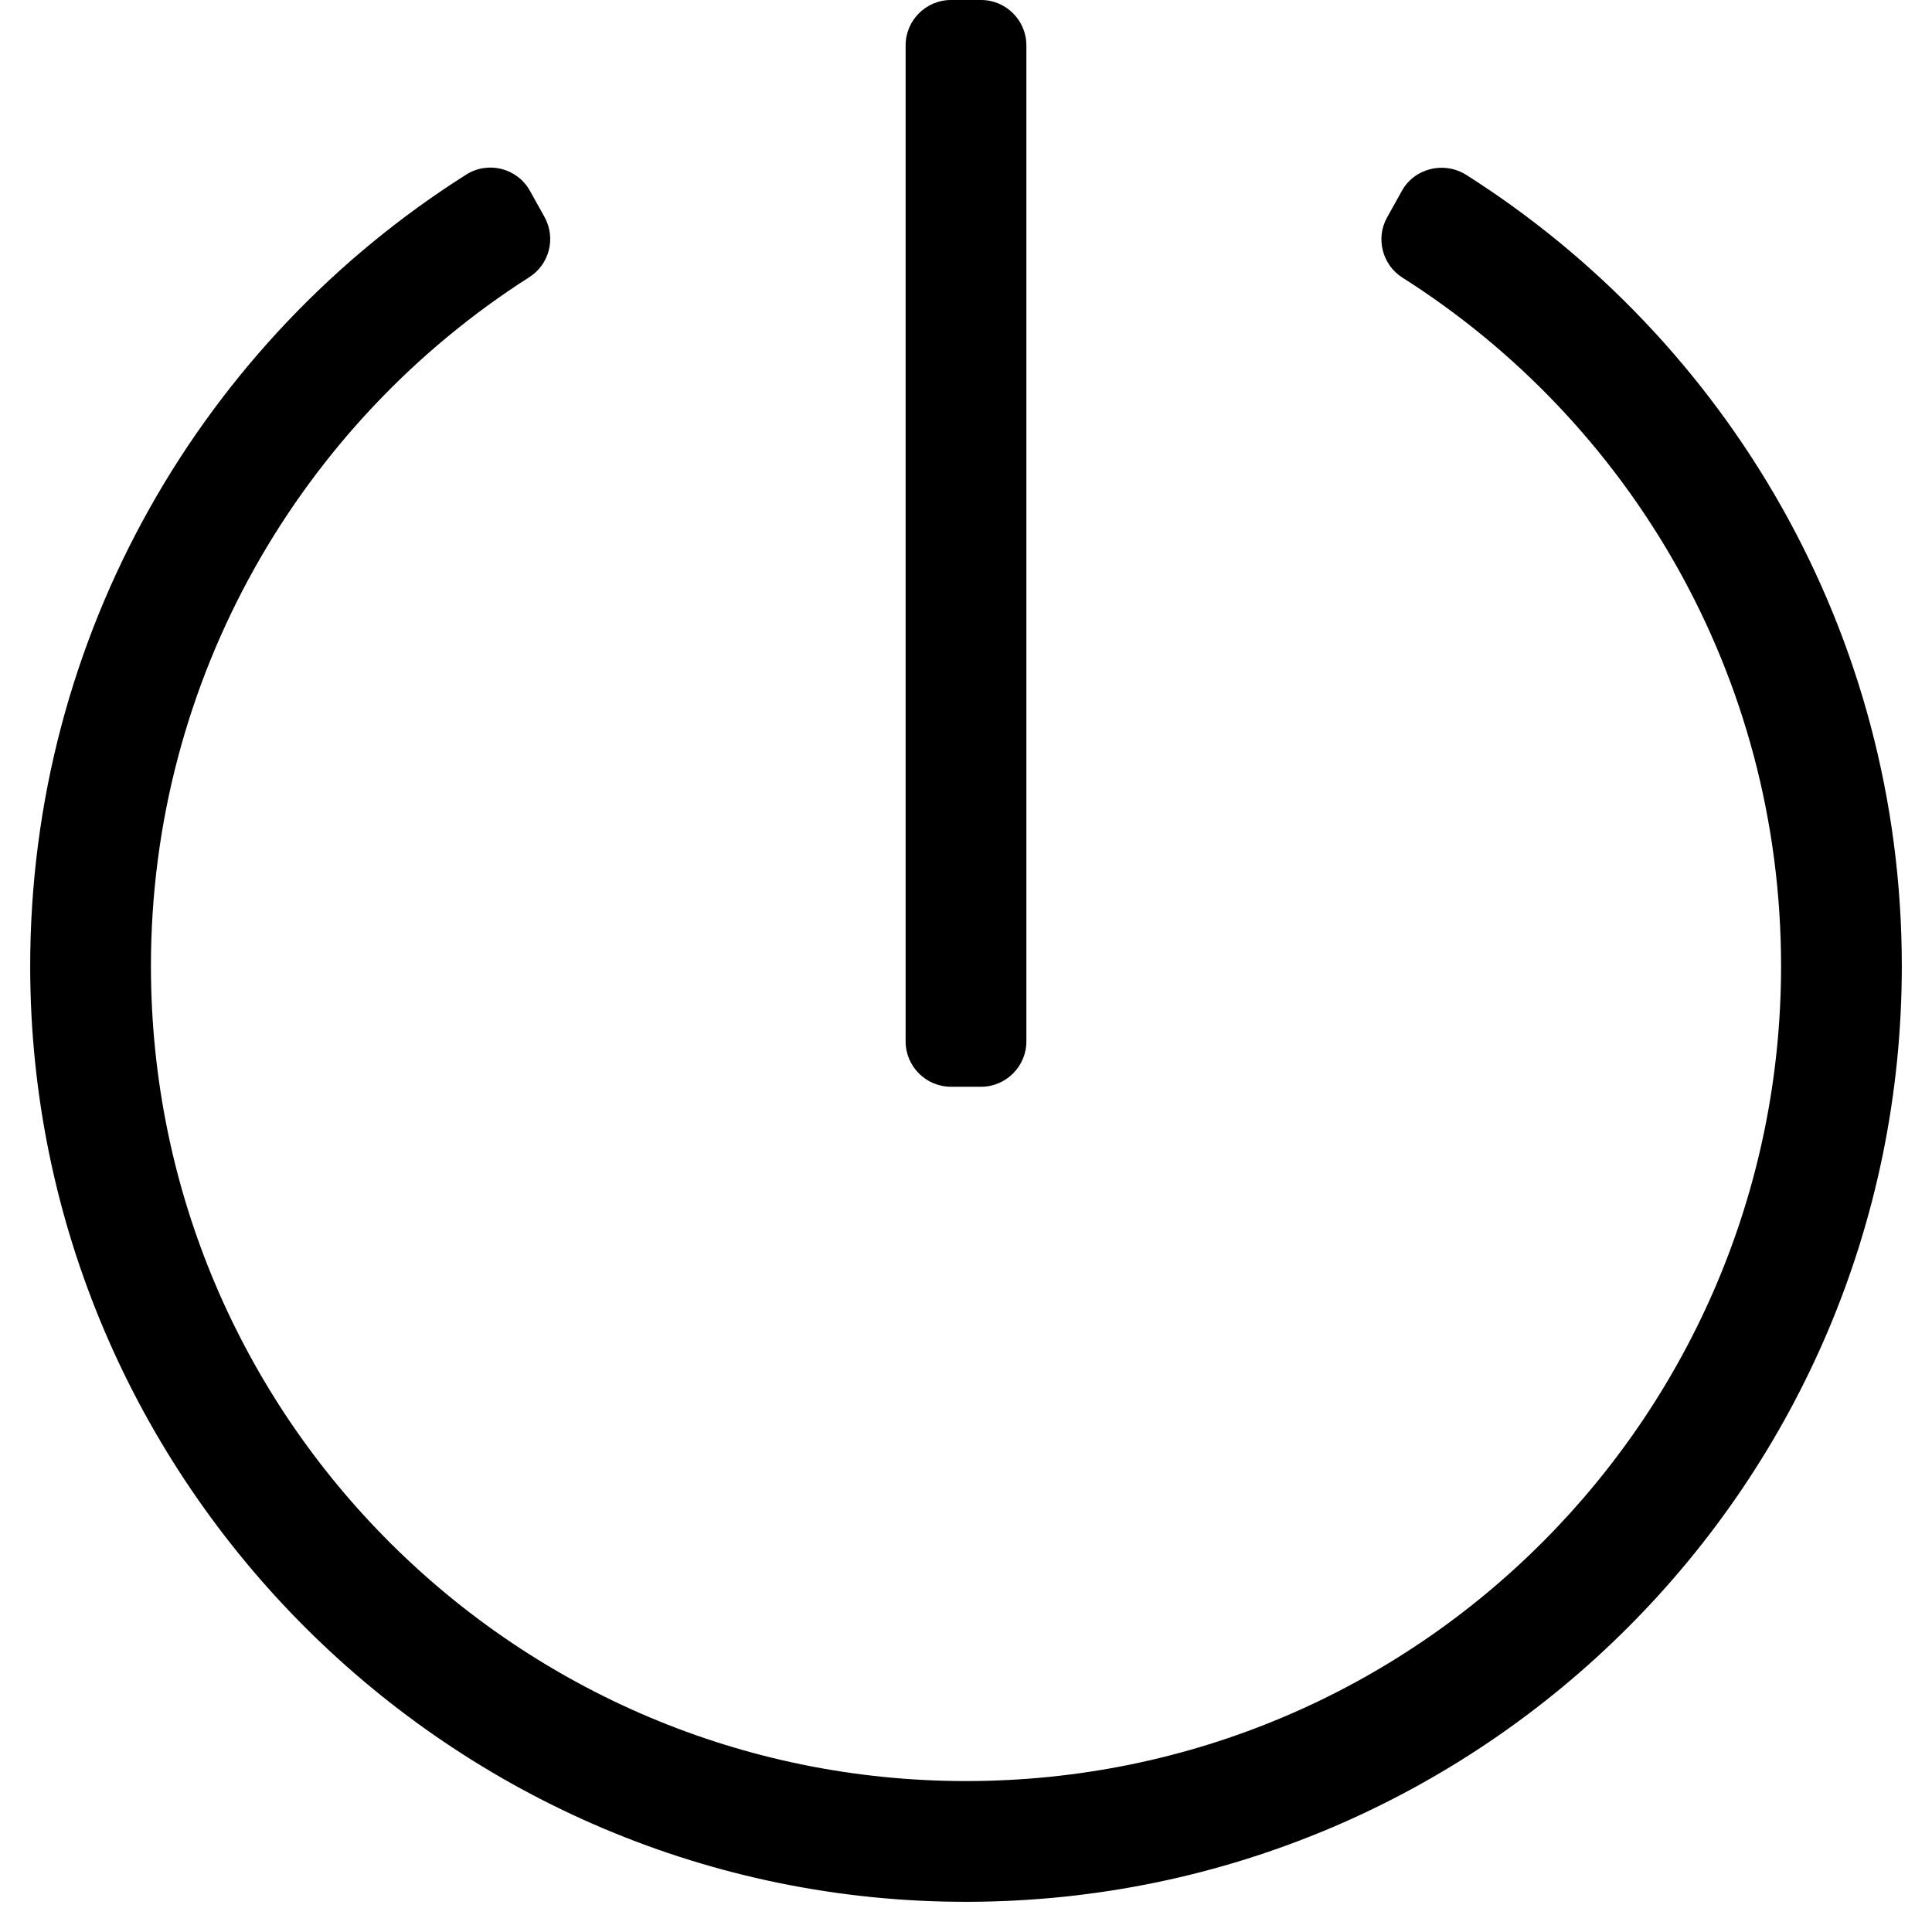
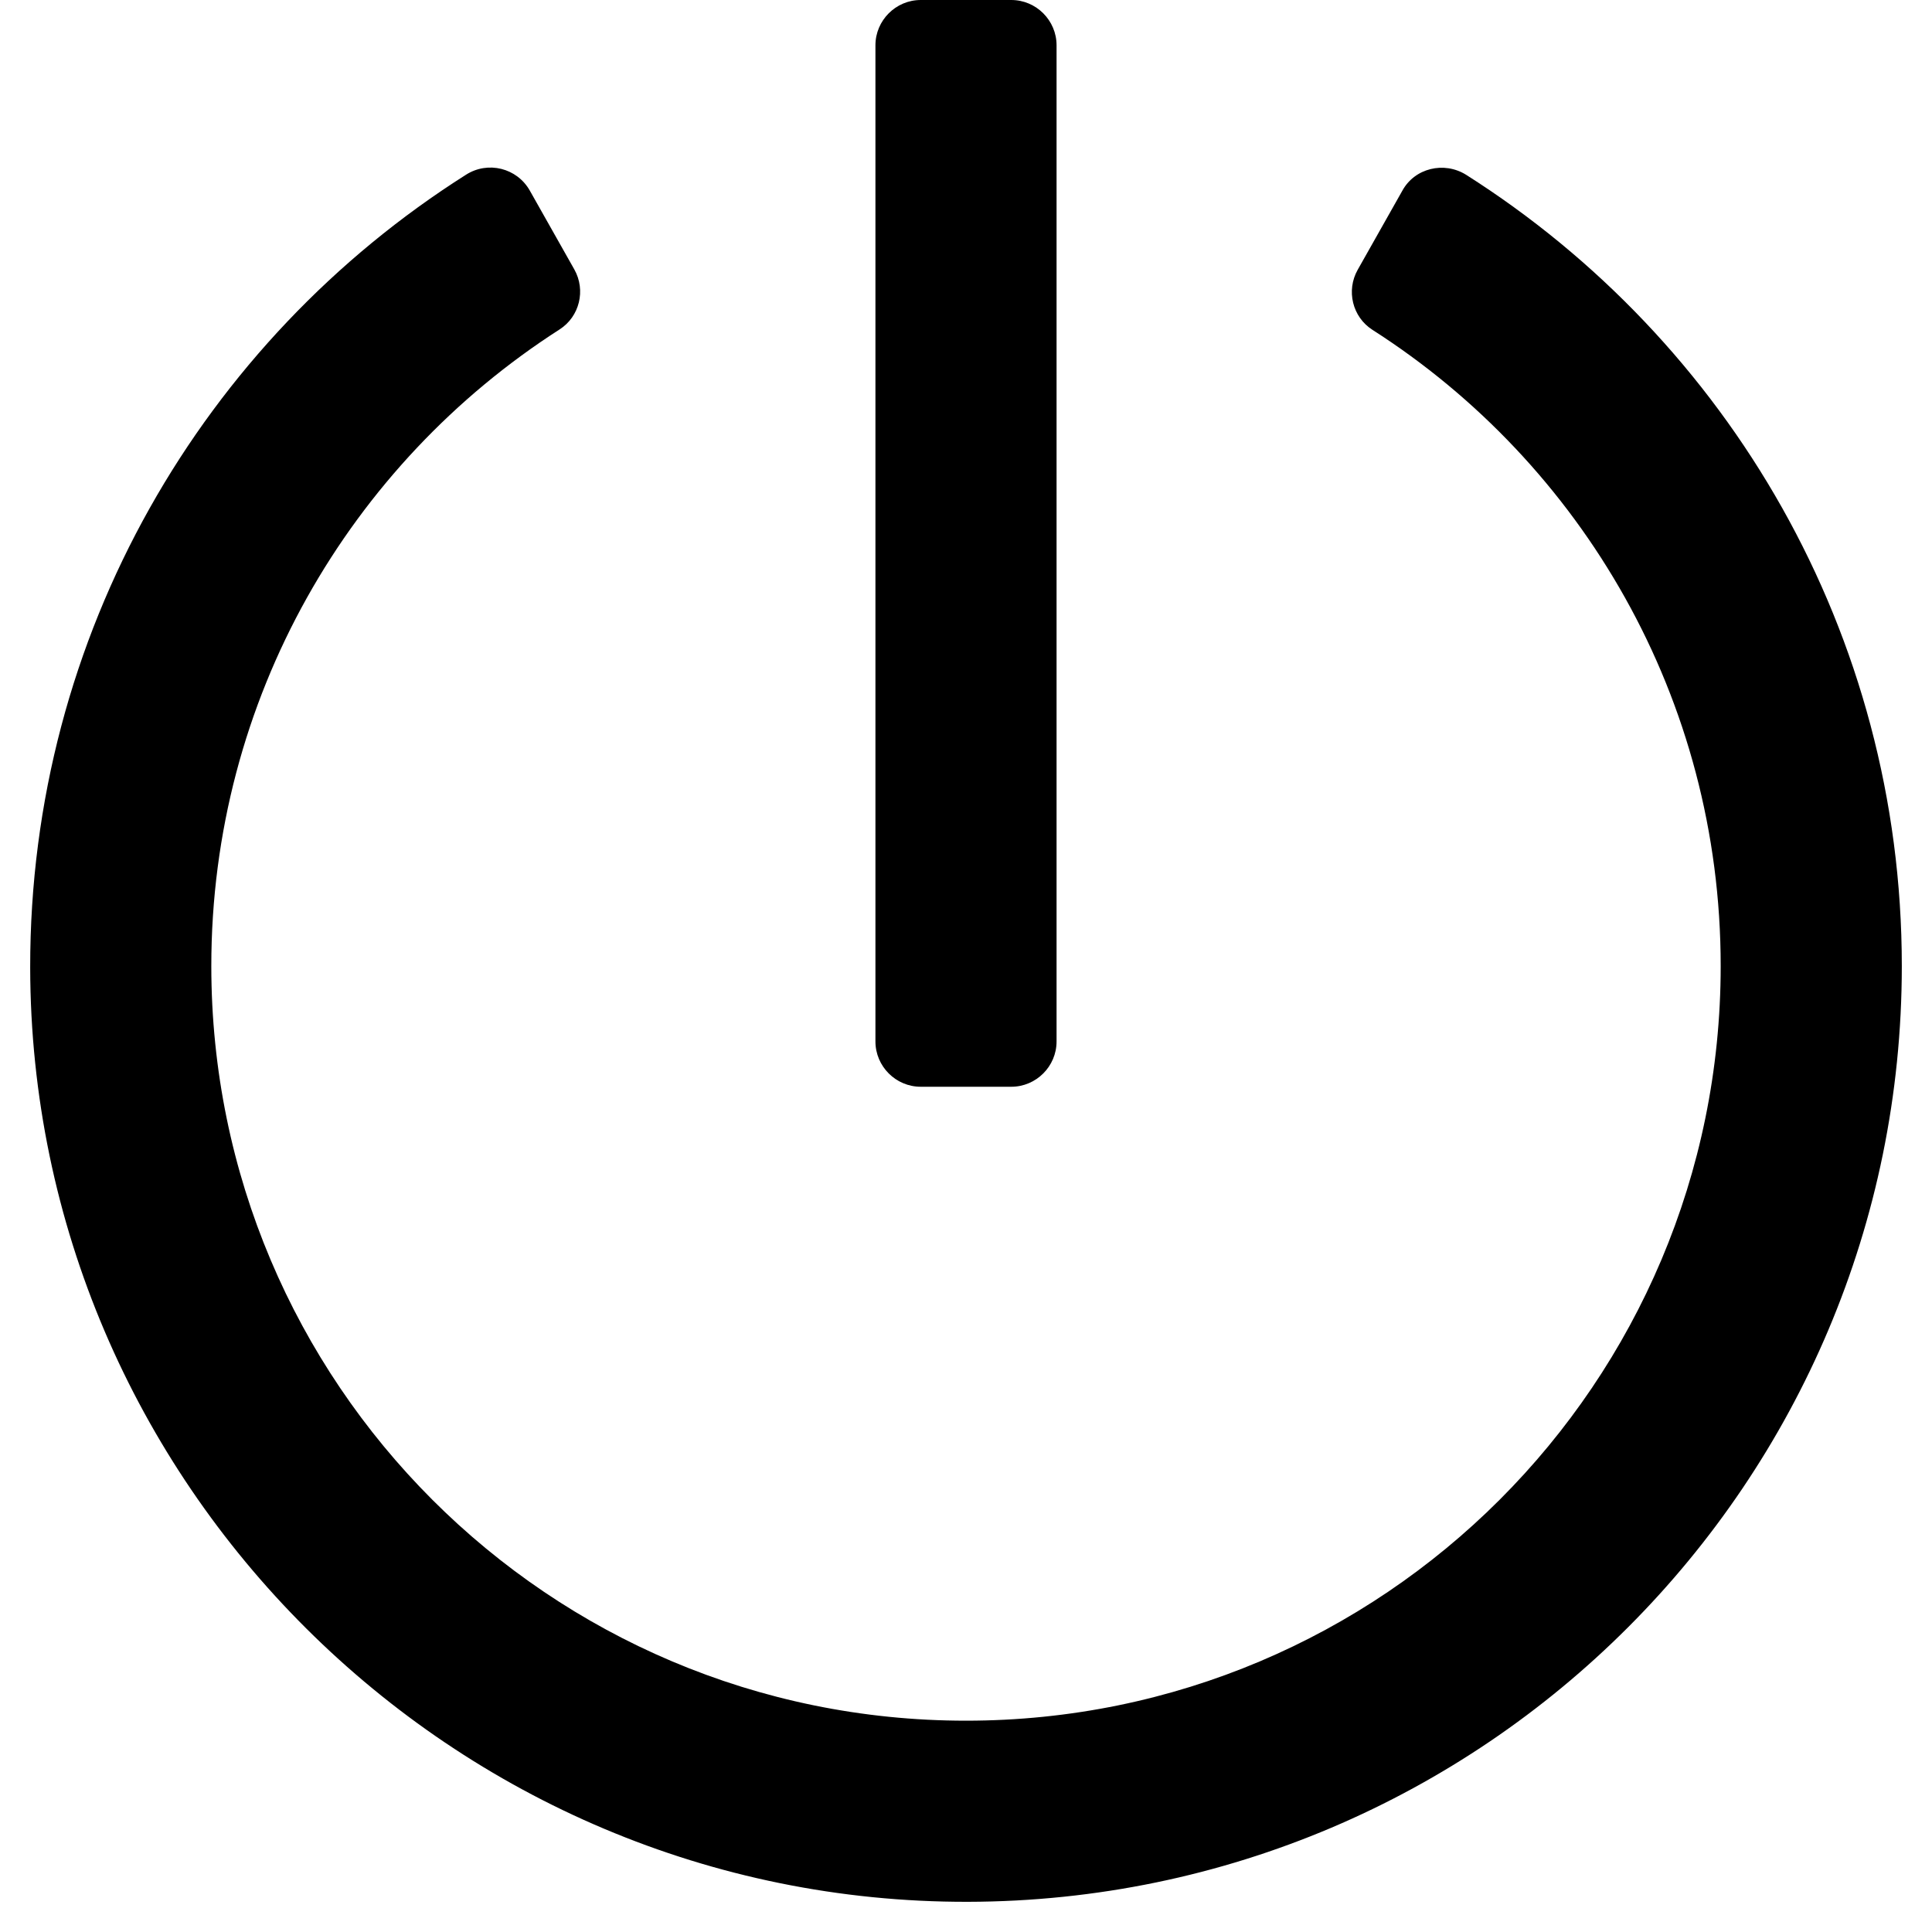
<svg xmlns="http://www.w3.org/2000/svg" viewBox="0 0 512 512">
-   <path d="M388.5 46.3C457.9 90.3 504 167.8 504 256c0 136.8-110.8 247.7-247.5 248C120 504.3 8.2 393 8 256.4 7.9 168 54 90.3 123.5 46.3c5.8-3.7 13.5-1.8 16.9 4.2l3.9 7c3.1 5.6 1.3 12.6-4.1 16C79.9 112 40 179.6 40 256c0 119.9 97.3 216 216 216 119.9 0 216-97.3 216-216 0-77-40.1-144.2-100.3-182.4-5.4-3.4-7.2-10.5-4.1-16l3.9-7c3.4-6.1 11.2-7.9 17-4.3zM272 276V12c0-6.6-5.4-12-12-12h-8c-6.6 0-12 5.4-12 12v264c0 6.6 5.4 12 12 12h8c6.6 0 12-5.4 12-12z" />
+   <path d="M388.5 46.3C457.9 90.3 504 167.8 504 256c0 136.8-110.8 247.7-247.5 248C120 504.3 8.2 393 8 256.4 7.9 168 54 90.3 123.5 46.3c5.8-3.7 13.5-1.8 16.9 4.2l11.8 20.9c3.1 5.5 1.4 12.5-3.9 15.9C92.8 122.9 56 185.1 56 256c0 110.5 89.5 200 200 200s200-89.5 200-200c0-70.9-36.8-133.1-92.3-168.6-5.3-3.4-7-10.4-3.9-15.9l11.8-20.9c3.3-6.1 11.1-7.9 16.9-4.3zM280 276V12c0-6.6-5.4-12-12-12h-24c-6.6 0-12 5.4-12 12v264c0 6.6 5.4 12 12 12h24c6.6 0 12-5.4 12-12z" />
</svg>
